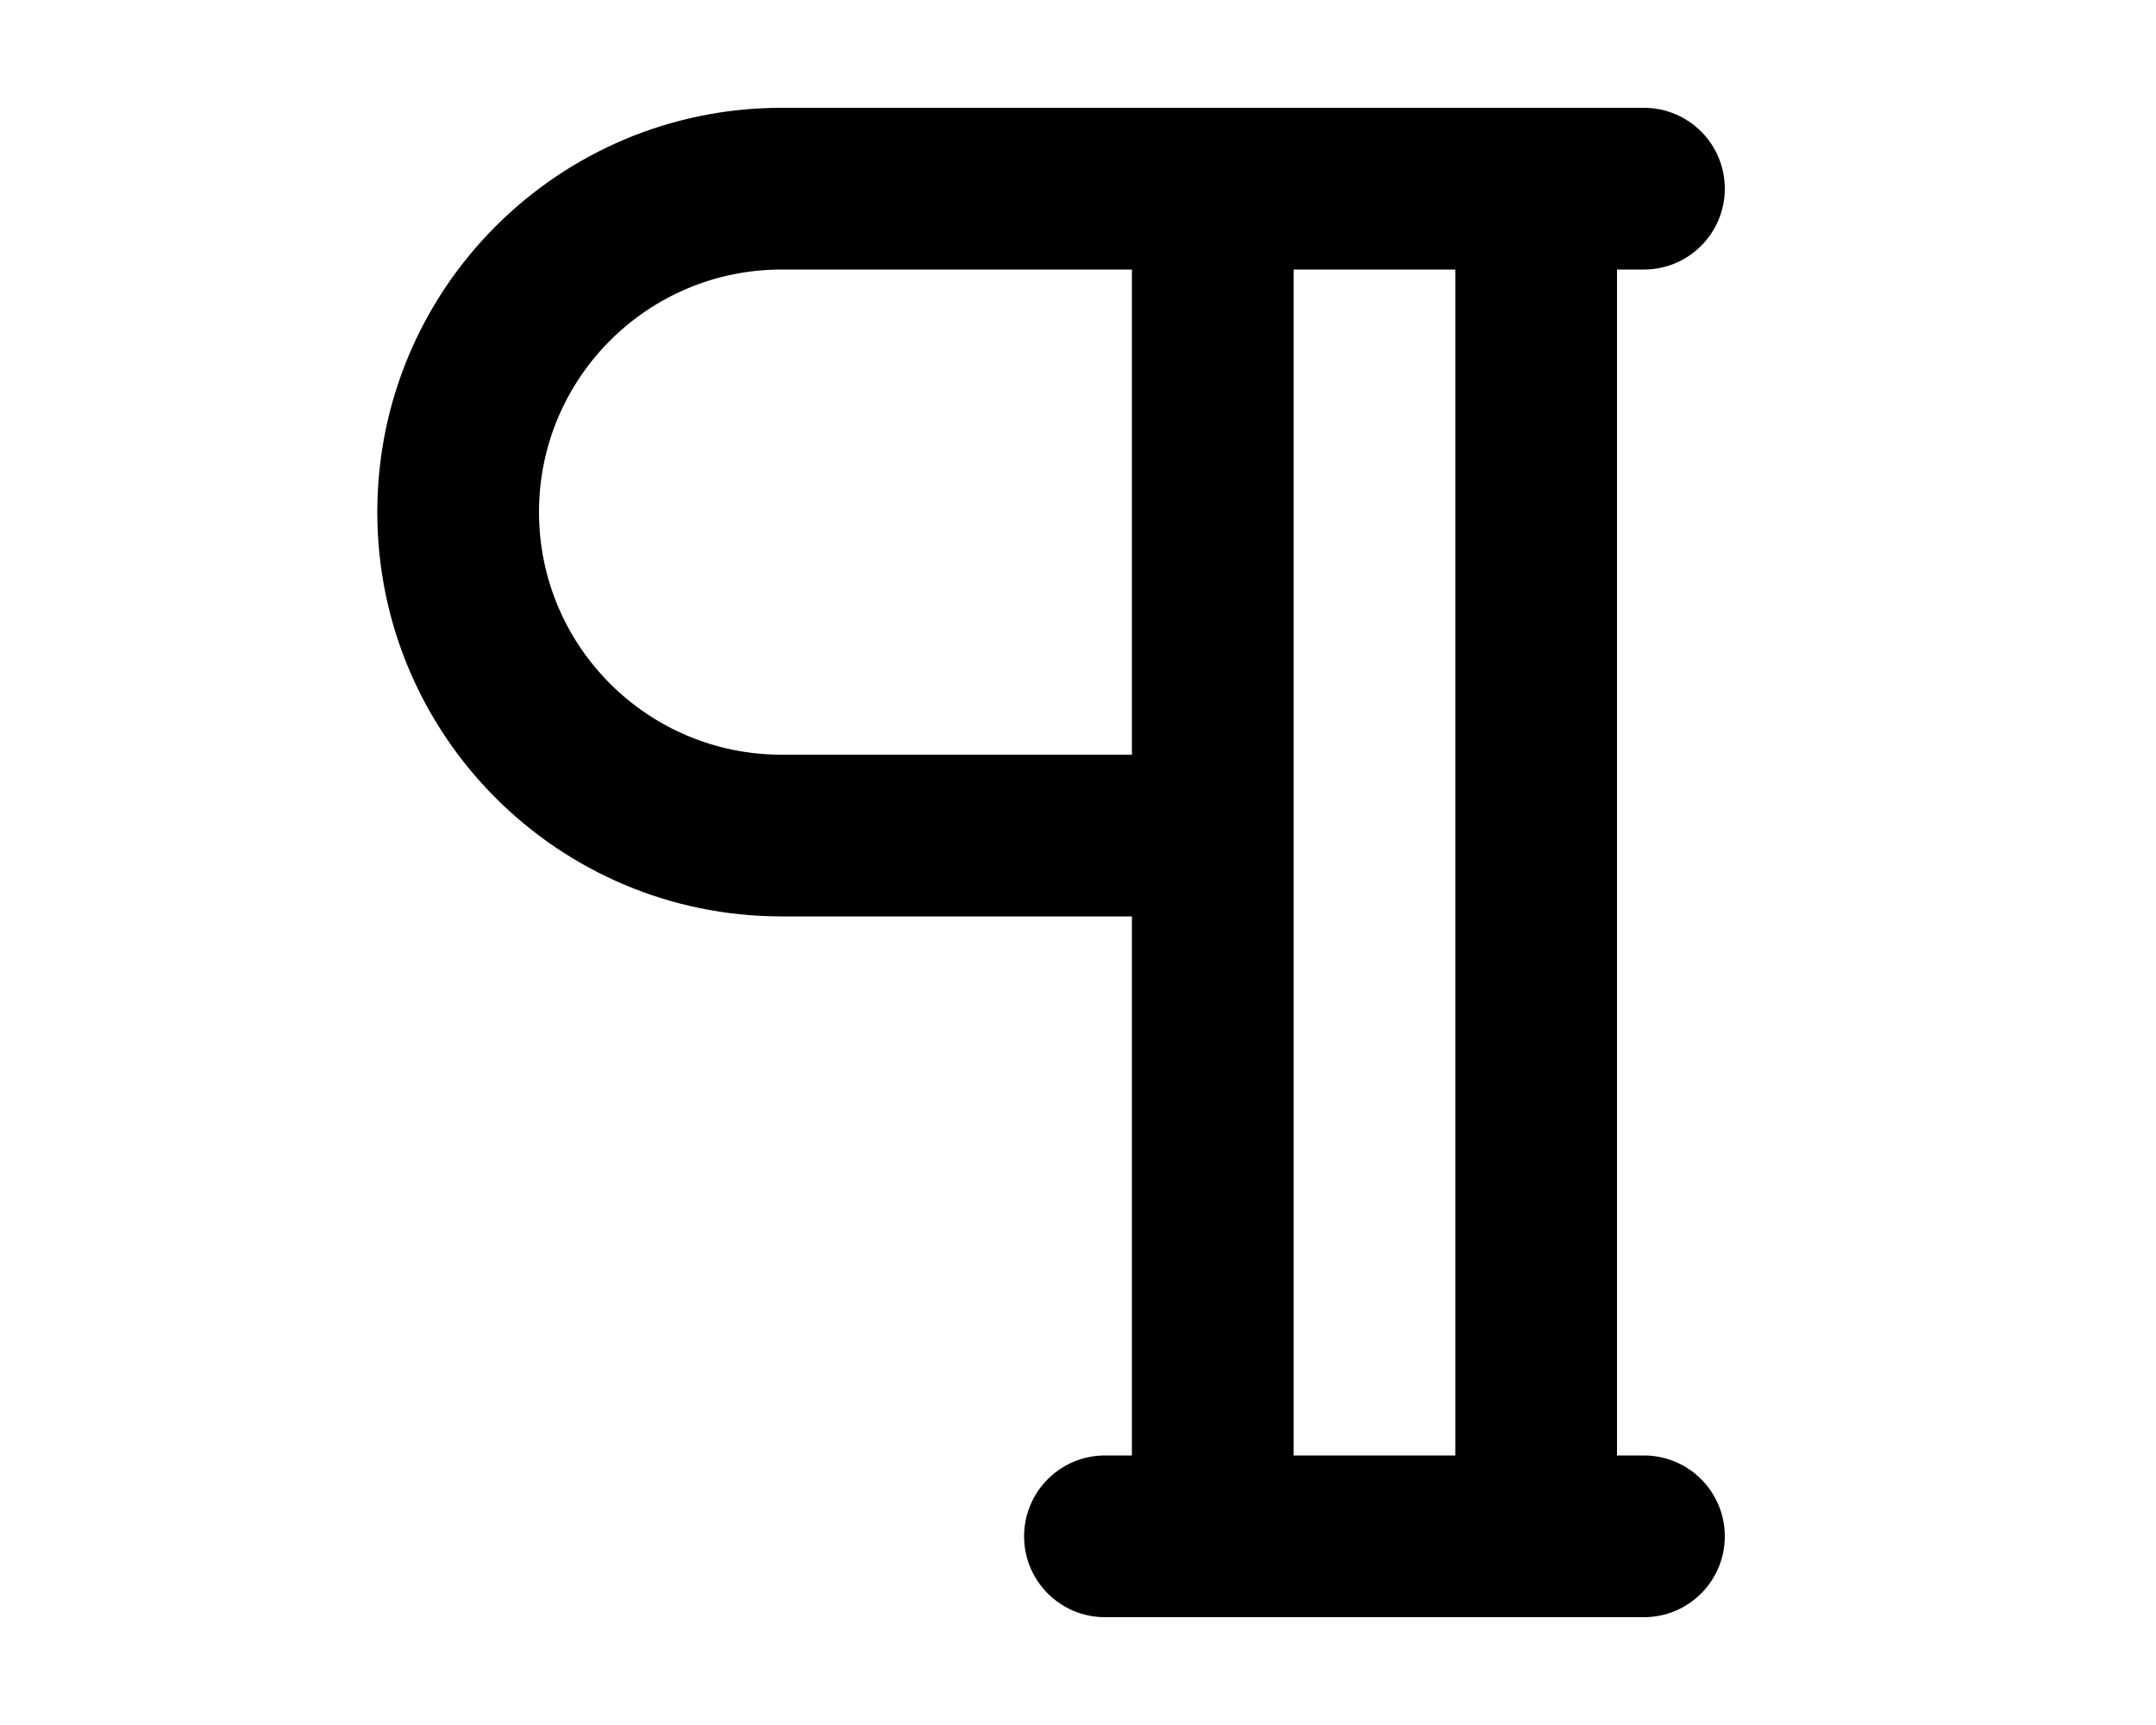
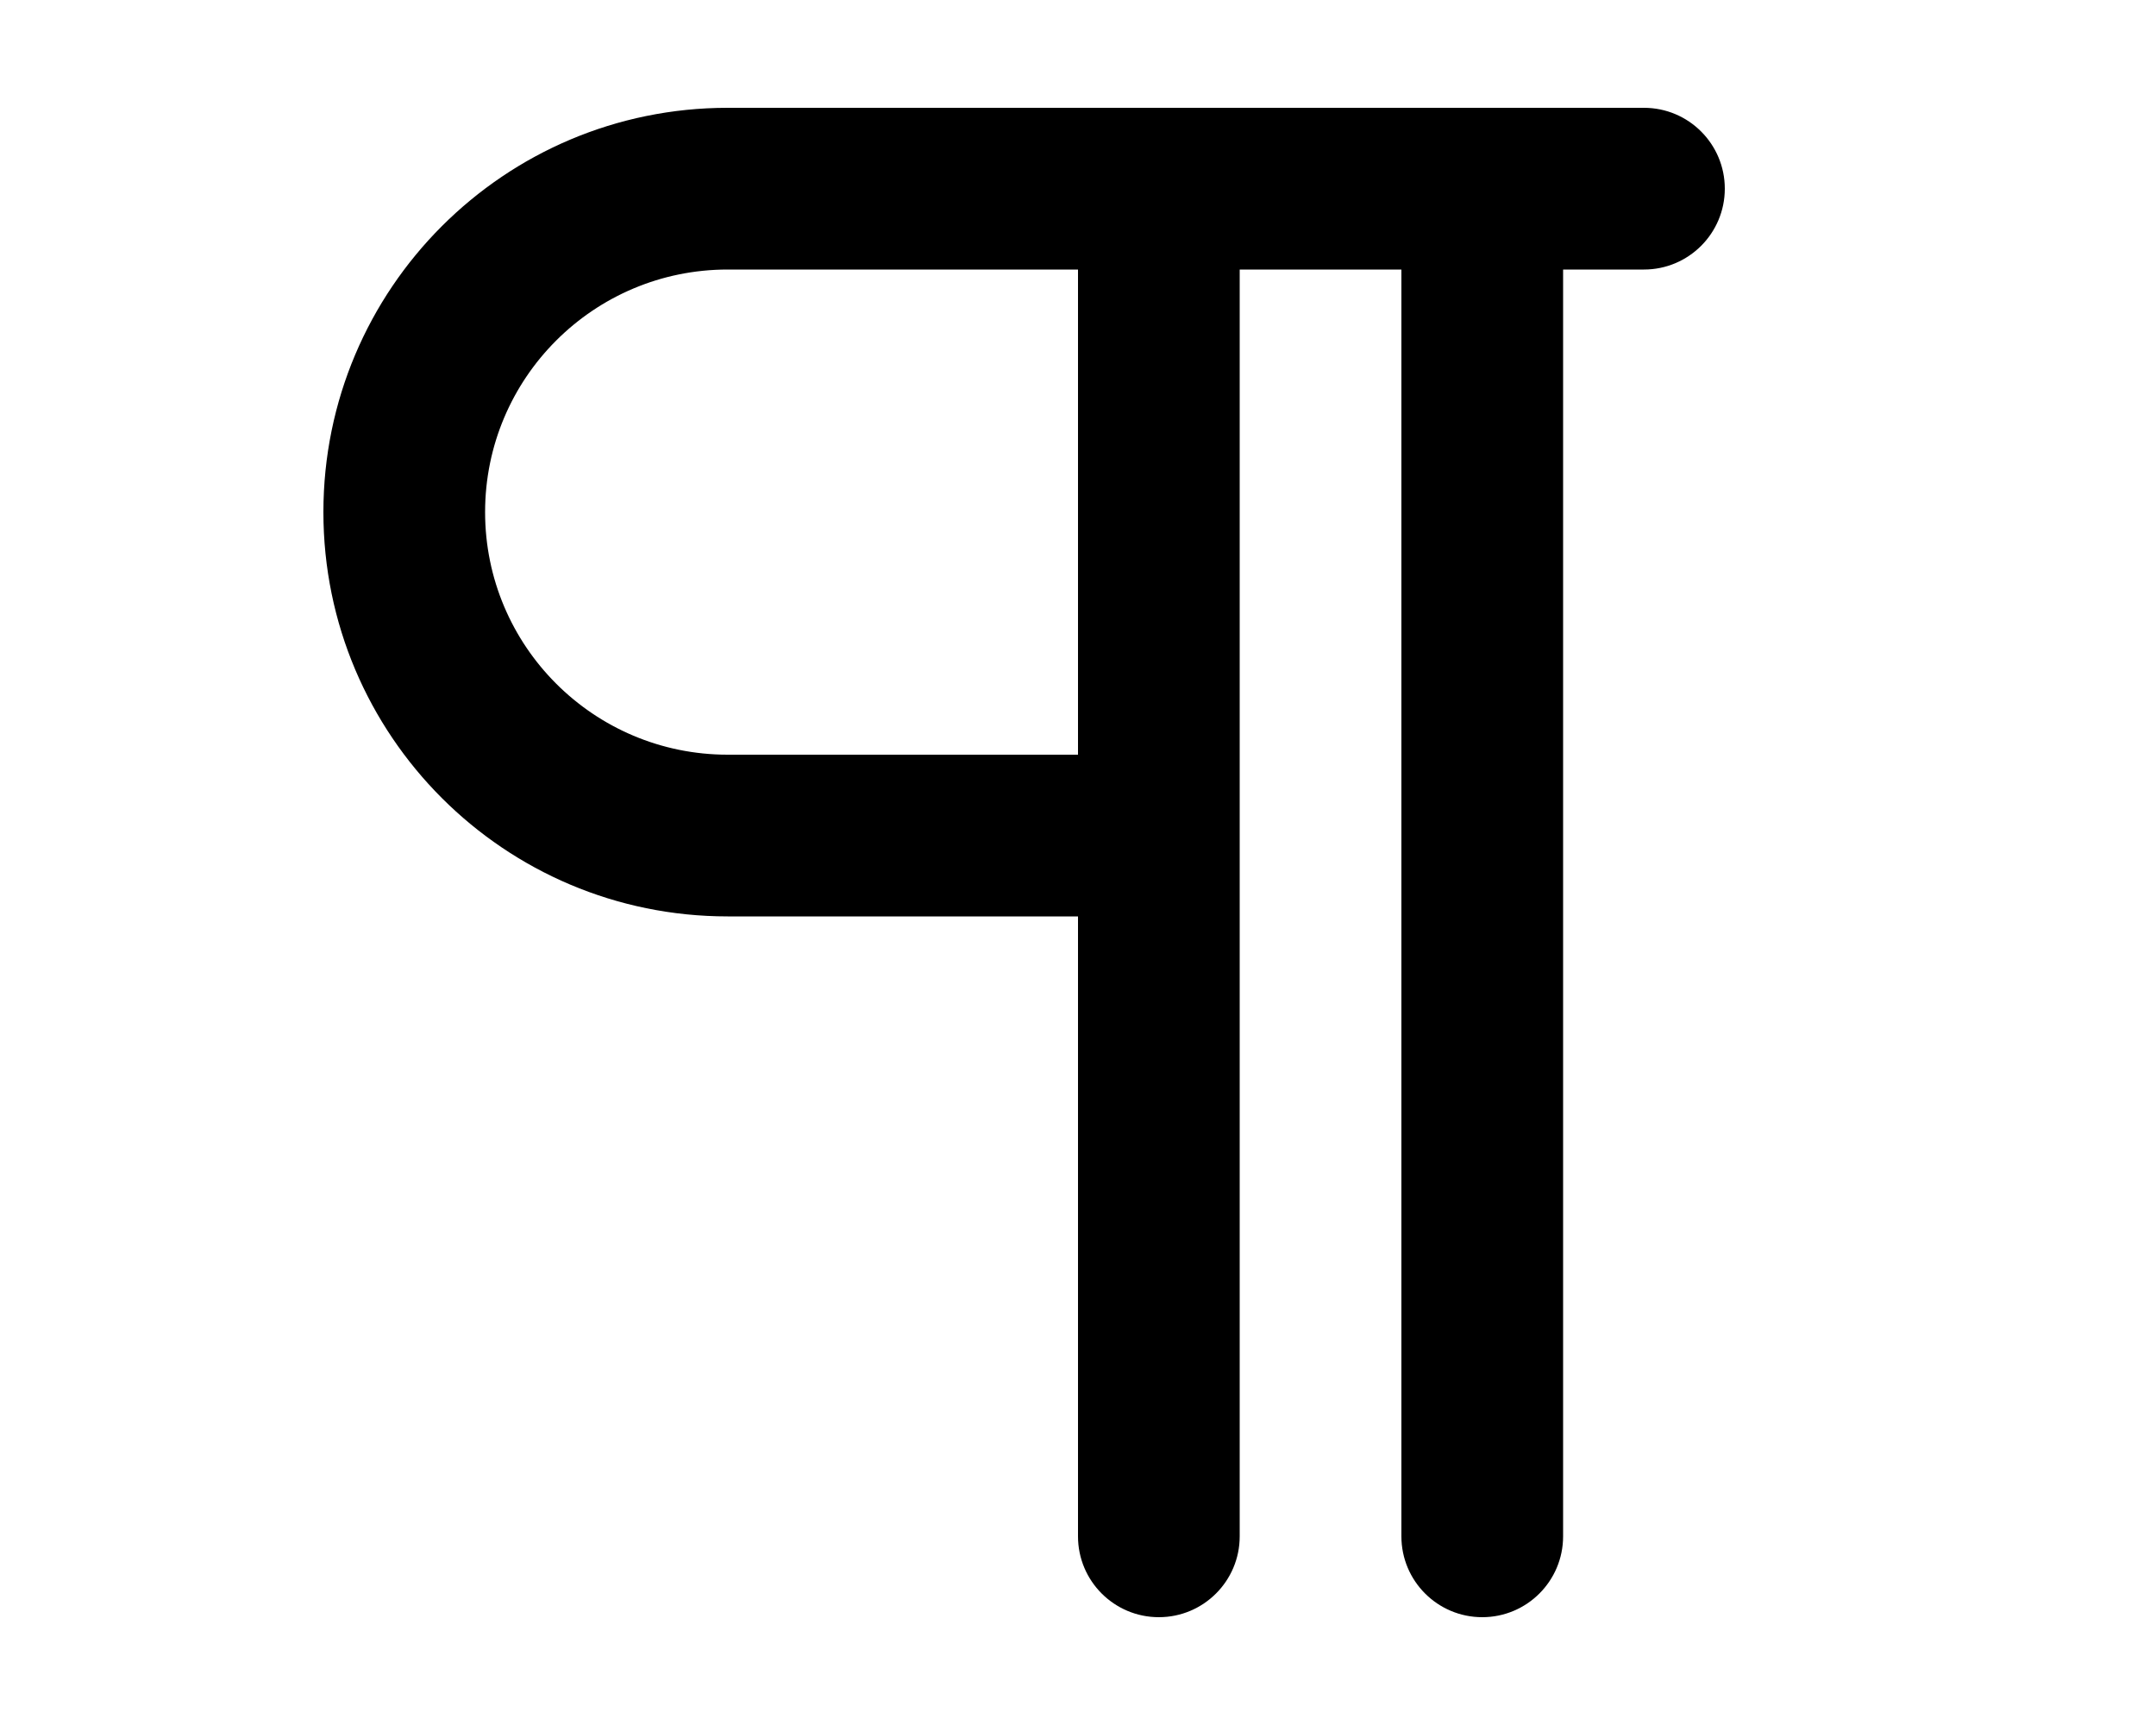
<svg xmlns="http://www.w3.org/2000/svg" viewBox="0 0 20 16" fill="currentColor">
-   <path fill-rule="evenodd" d="M7.25 2.5h3.25V7H7.25a2.25 2.25 0 0 1 0-4.5Zm4.75 0h1.5v11H12v-11Zm3 0h.25a.75.75 0 0 0 0-1.5h-8a3.75 3.75 0 0 0 0 7.5h3.25v5h-.25a.75.75 0 0 0 0 1.5h5a.75.75 0 0 0 0-1.5H15v-11Z" />
+   <path fill-rule="evenodd" d="M6.75 2.5a2.25 2.25 0 0 0 0 4.5H10V2.5H6.75Zm4.75 0v11.75a.75.75 0 0 1-1.5 0V8.5H6.75a3.75 3.75 0 0 1 0-7.5h8.5a.75.75 0 0 1 0 1.5h-.75v11.75a.75.75 0 0 1-1.5 0V2.5h-1.5Z" />
</svg>
